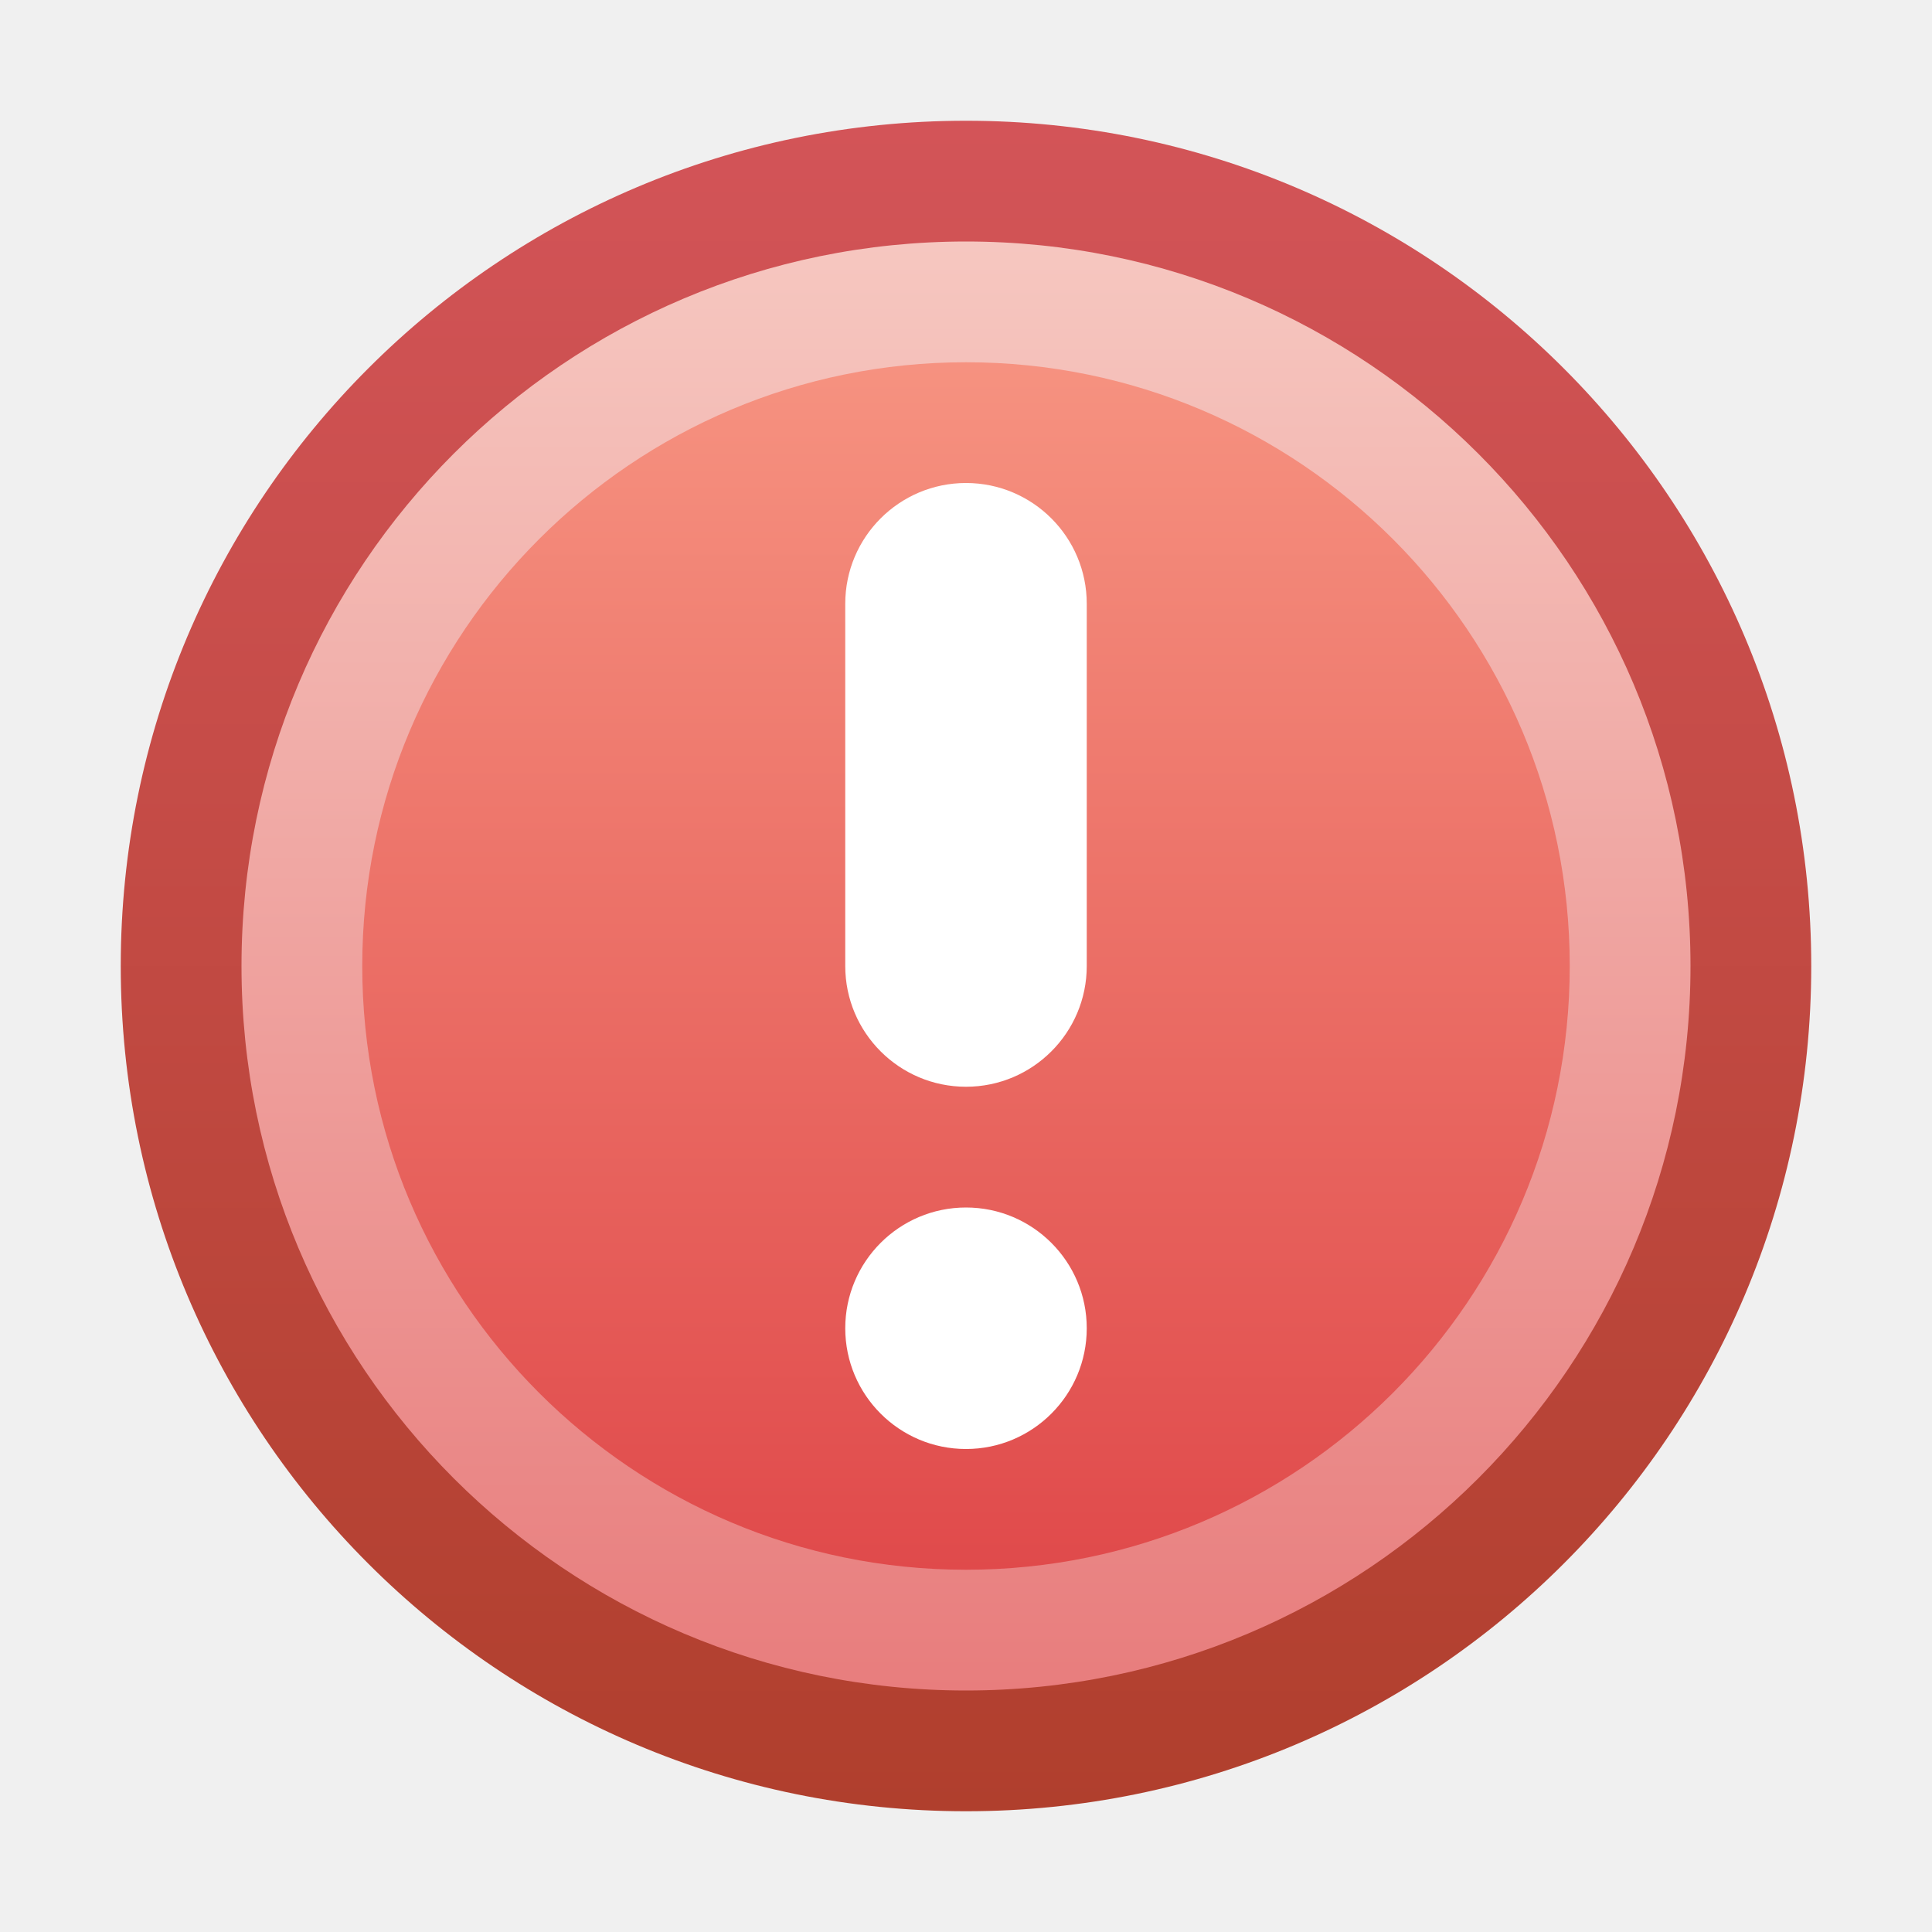
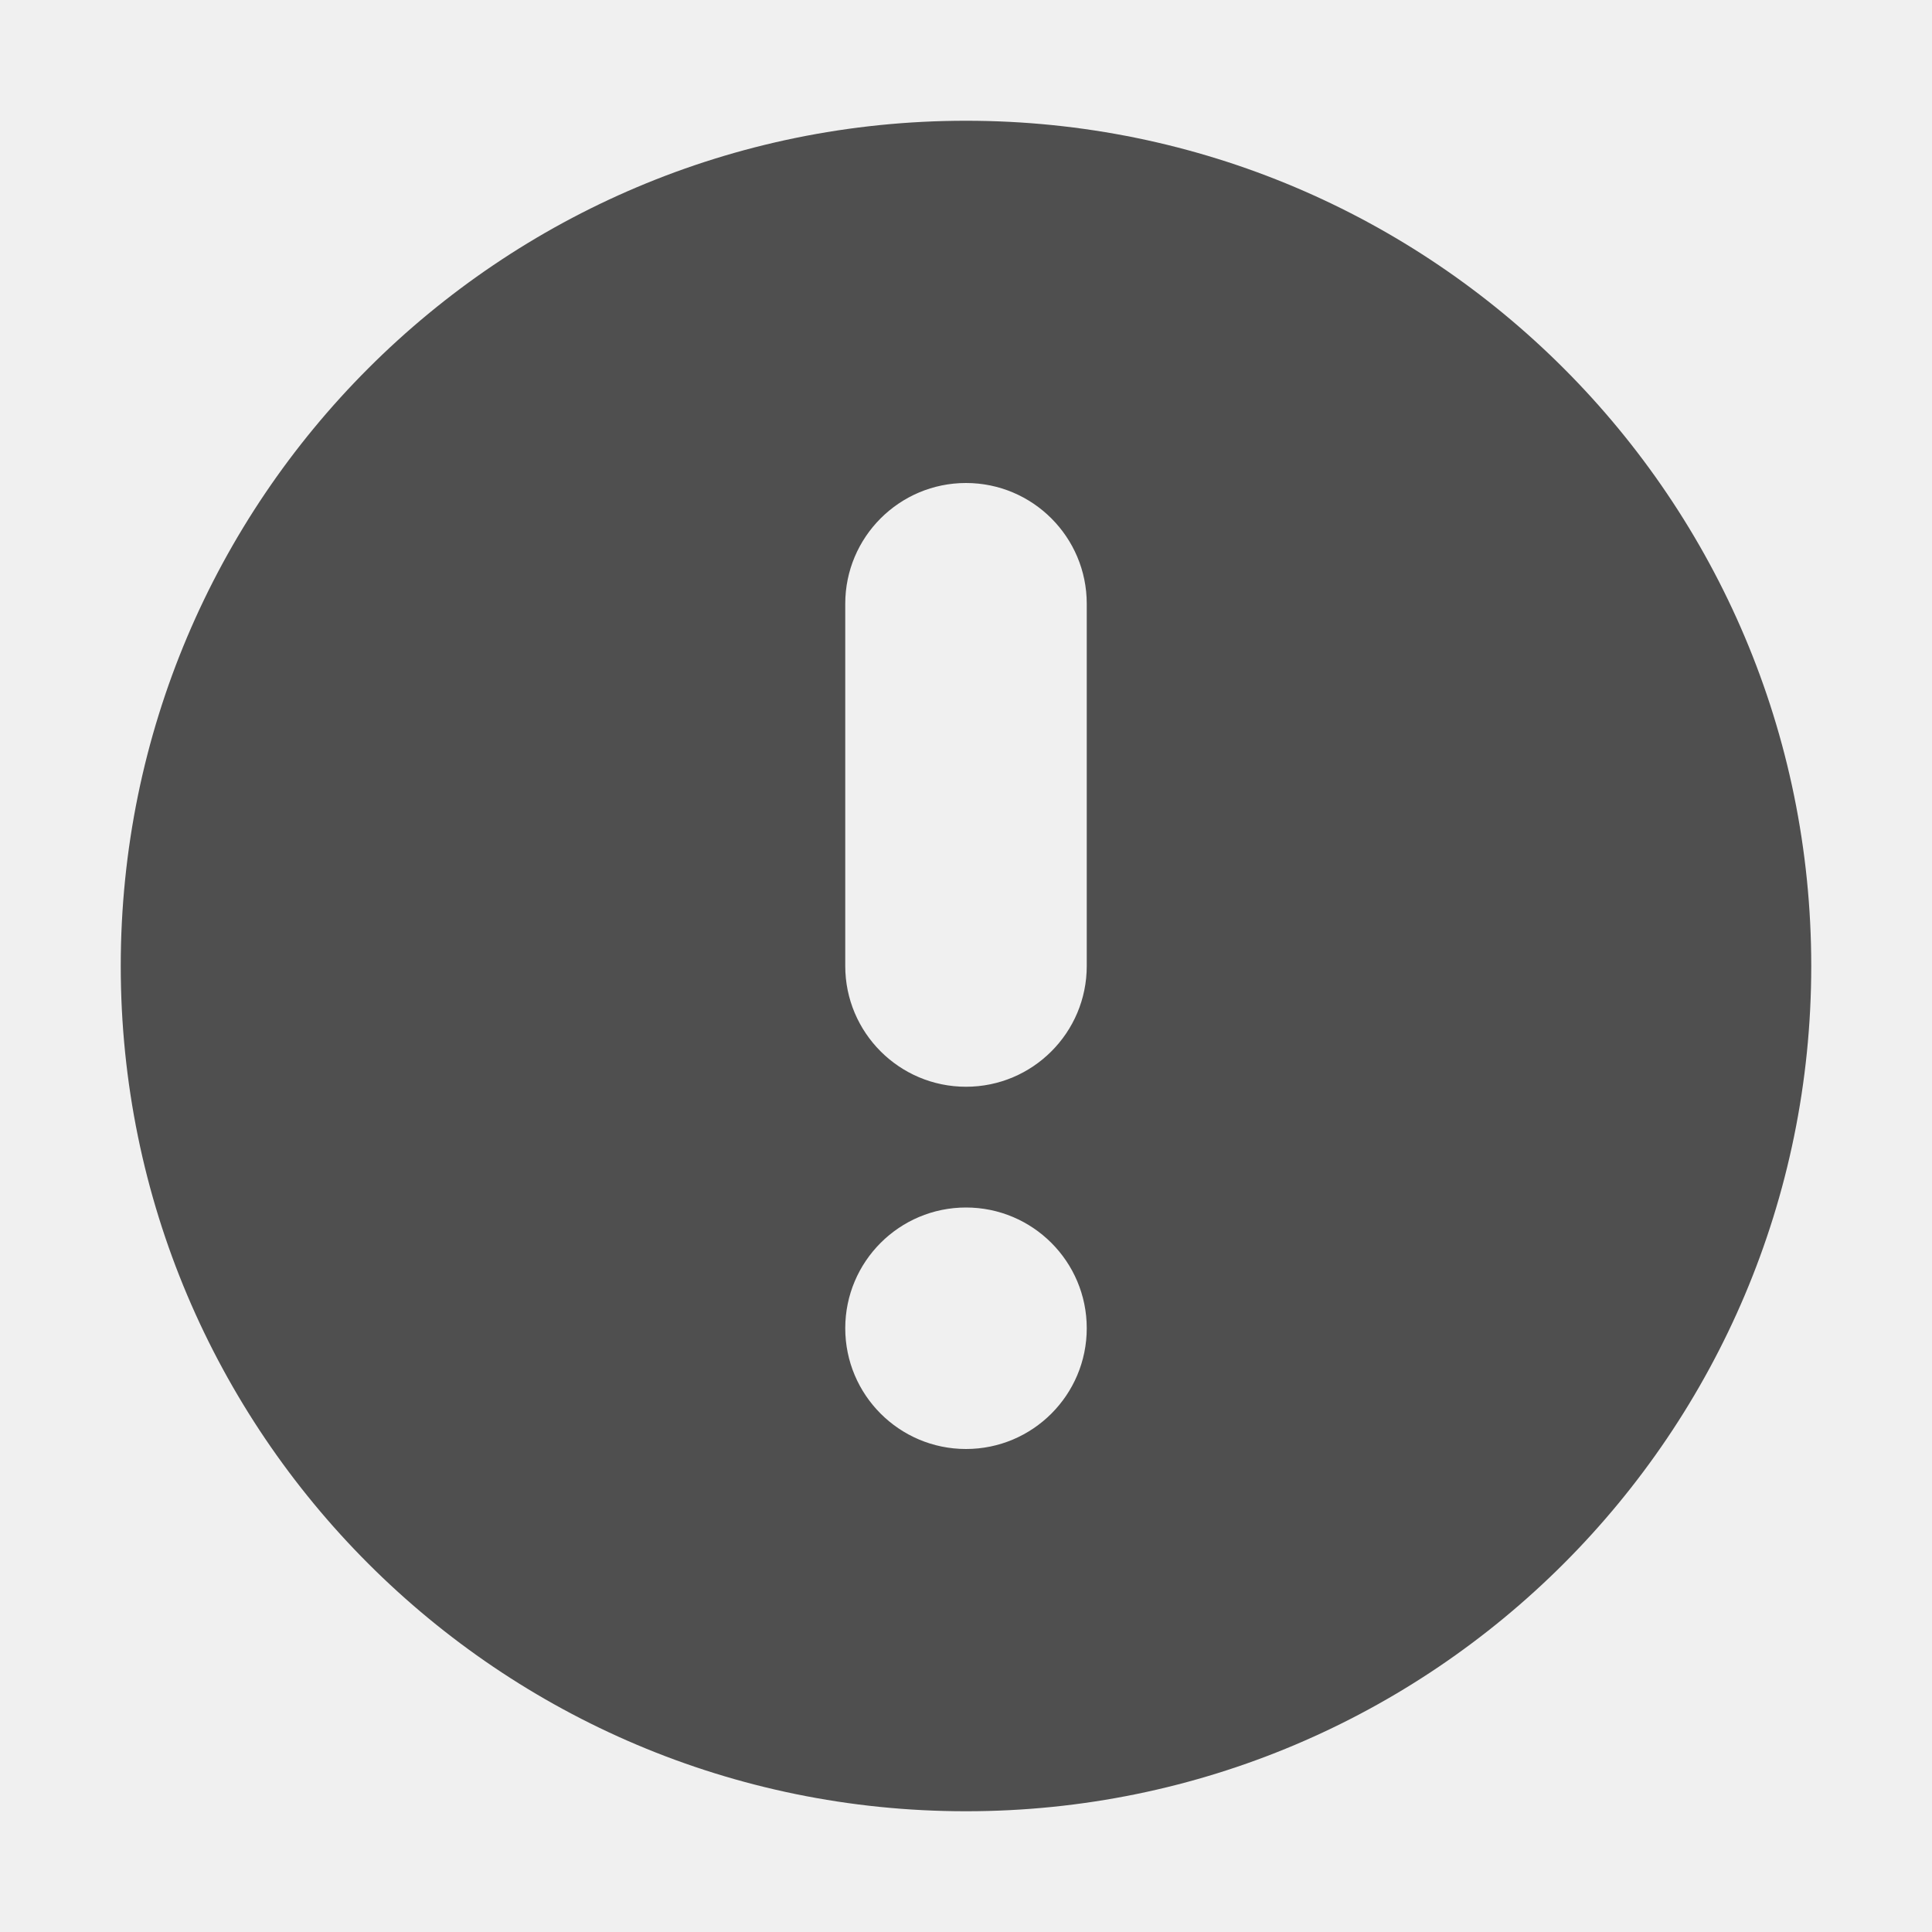
- <svg xmlns="http://www.w3.org/2000/svg" version="1.1" x="0px" y="0px" width="100%" height="100%" viewBox="0, 0, 16, 16">
-   <g id="Layer 1">
-     <g>
-       <g>
-         <path d="M8,15 C4.134,15 1,11.866 1,8 C1,4.134 4.134,1 8,1 C11.866,1 15,4.134 15,8 C15,11.866 11.866,15 8,15 z" fill="url(#Gradient_1)" />
-         <path d="M8,14 C4.686,14 2,11.314 2,8 C2,4.686 4.686,2 8,2 C11.314,2 14,4.686 14,8 C14,11.314 11.314,14 8,14 z" fill="url(#Gradient_2)" />
-         <path d="M8,13 C5.239,13 3,10.761 3,8 C3,5.239 5.239,3 8,3 C10.761,3 13,5.239 13,8 C13,10.761 10.761,13 8,13 z" fill="url(#Gradient_3)" />
-       </g>
-       <g>
-         <path d="M8,12 C7.448,12 7,11.552 7,11 C7,10.448 7.448,10 8,10 C8.552,10 9,10.448 9,11 C9,11.552 8.552,12 8,12 z" fill="#FFFFFF" />
-         <path d="M8,4 L8,4 C8.552,4 9,4.448 9,5 L9,8 C9,8.552 8.552,9 8,9 L8,9 C7.448,9 7,8.552 7,8 L7,5 C7,4.448 7.448,4 8,4 z" fill="#FFFFFF" />
-       </g>
-     </g>
+ <svg xmlns="http://www.w3.org/2000/svg" version="1.1" x="0" y="0" width="100%" height="100%" viewBox="0, 0, 16, 16">
+   <g id="Layer_1">
+     <path d="M8,1 C11.866,1 15,4.134 15,8 C15,11.866 11.866,15 8,15 C4.134,15 1,11.866 1,8 C1,4.134 4.134,1 8,1 z M8,10 C7.448,10 7,10.448 7,11 C7,11.552 7.448,12 8,12 C8.552,12 9,11.552 9,11 C9,10.448 8.552,10 8,10 z M8,4 C7.448,4 7,4.448 7,5 L7,8 C7,8.552 7.448,9 8,9 C8.552,9 9,8.552 9,8 L9,5 C9,4.448 8.552,4 8,4 z" fill="#4F4F4F" />
  </g>
-   <defs>
-     <linearGradient id="Gradient_1" gradientUnits="userSpaceOnUse" x1="8" y1="15" x2="8" y2="1">
-       <stop offset="0" stop-color="#B03F2D" />
-       <stop offset="1" stop-color="#D35458" />
-     </linearGradient>
-     <linearGradient id="Gradient_2" gradientUnits="userSpaceOnUse" x1="8" y1="14" x2="8" y2="2">
-       <stop offset="0" stop-color="#E87D7D" />
-       <stop offset="1" stop-color="#F6C7C0" />
-     </linearGradient>
-     <linearGradient id="Gradient_3" gradientUnits="userSpaceOnUse" x1="8" y1="13" x2="8" y2="3">
-       <stop offset="0" stop-color="#E04A4B" />
-       <stop offset="1" stop-color="#F69280" />
-     </linearGradient>
-   </defs>
</svg>
